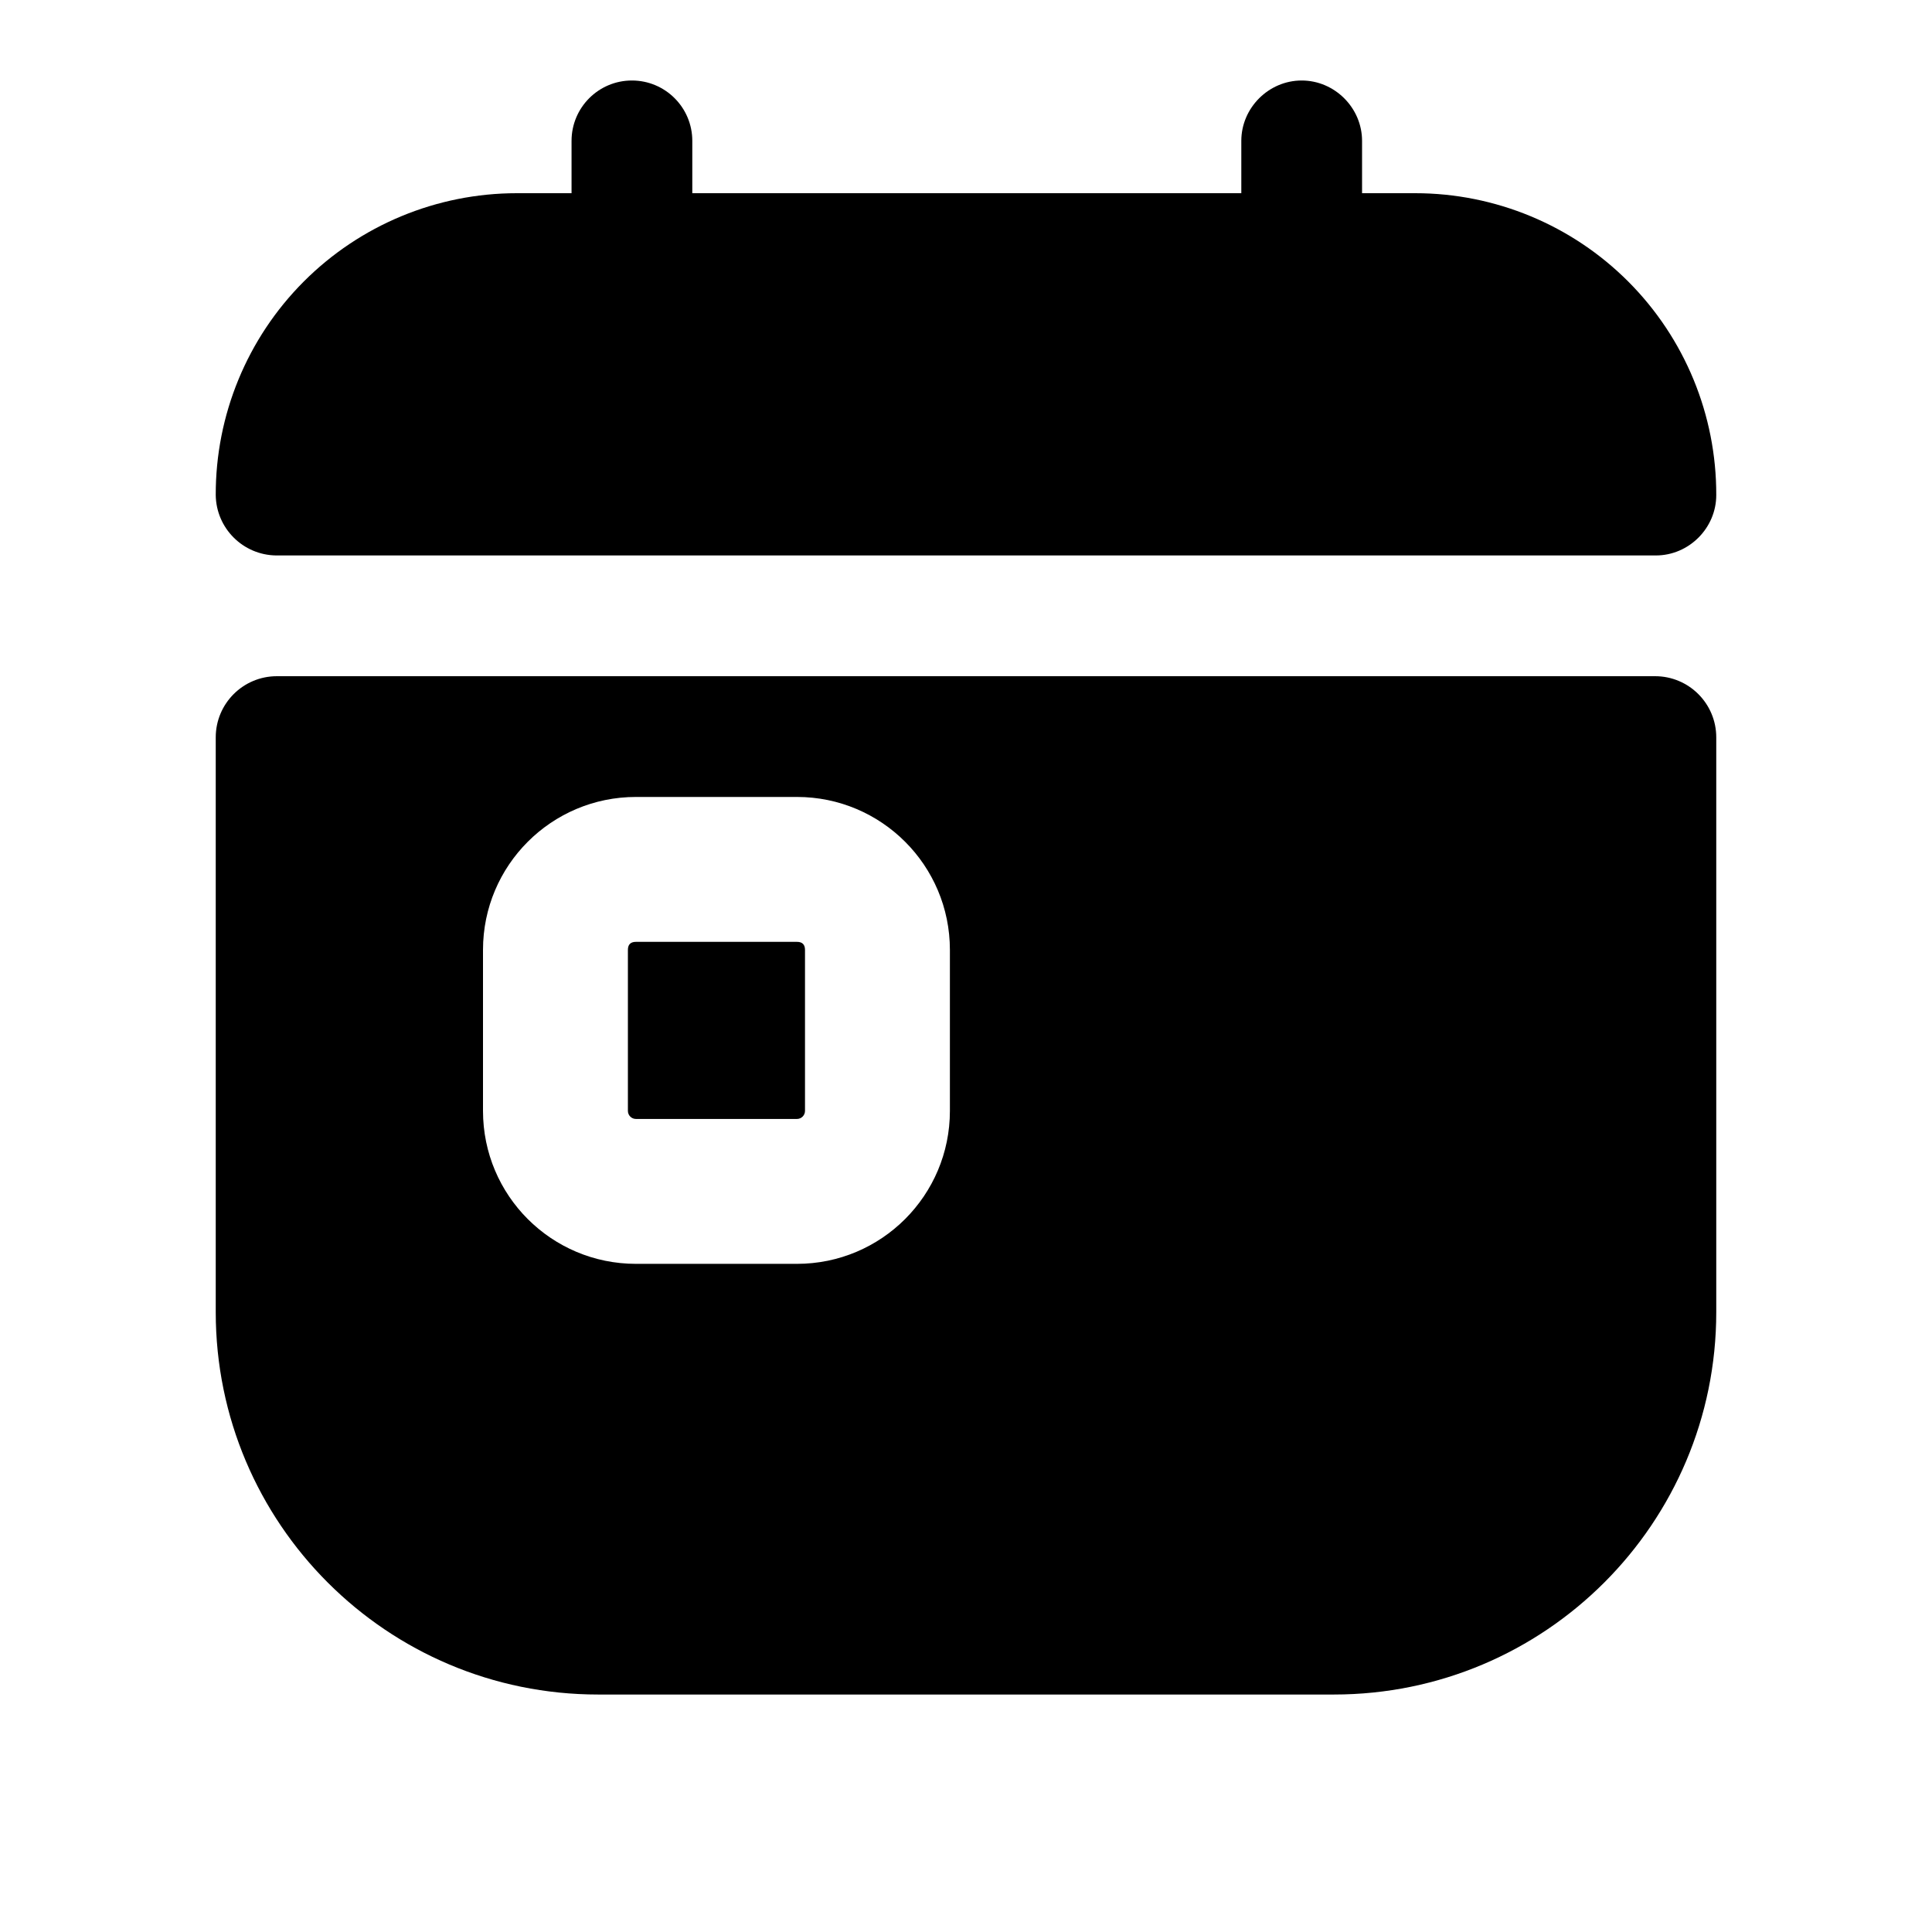
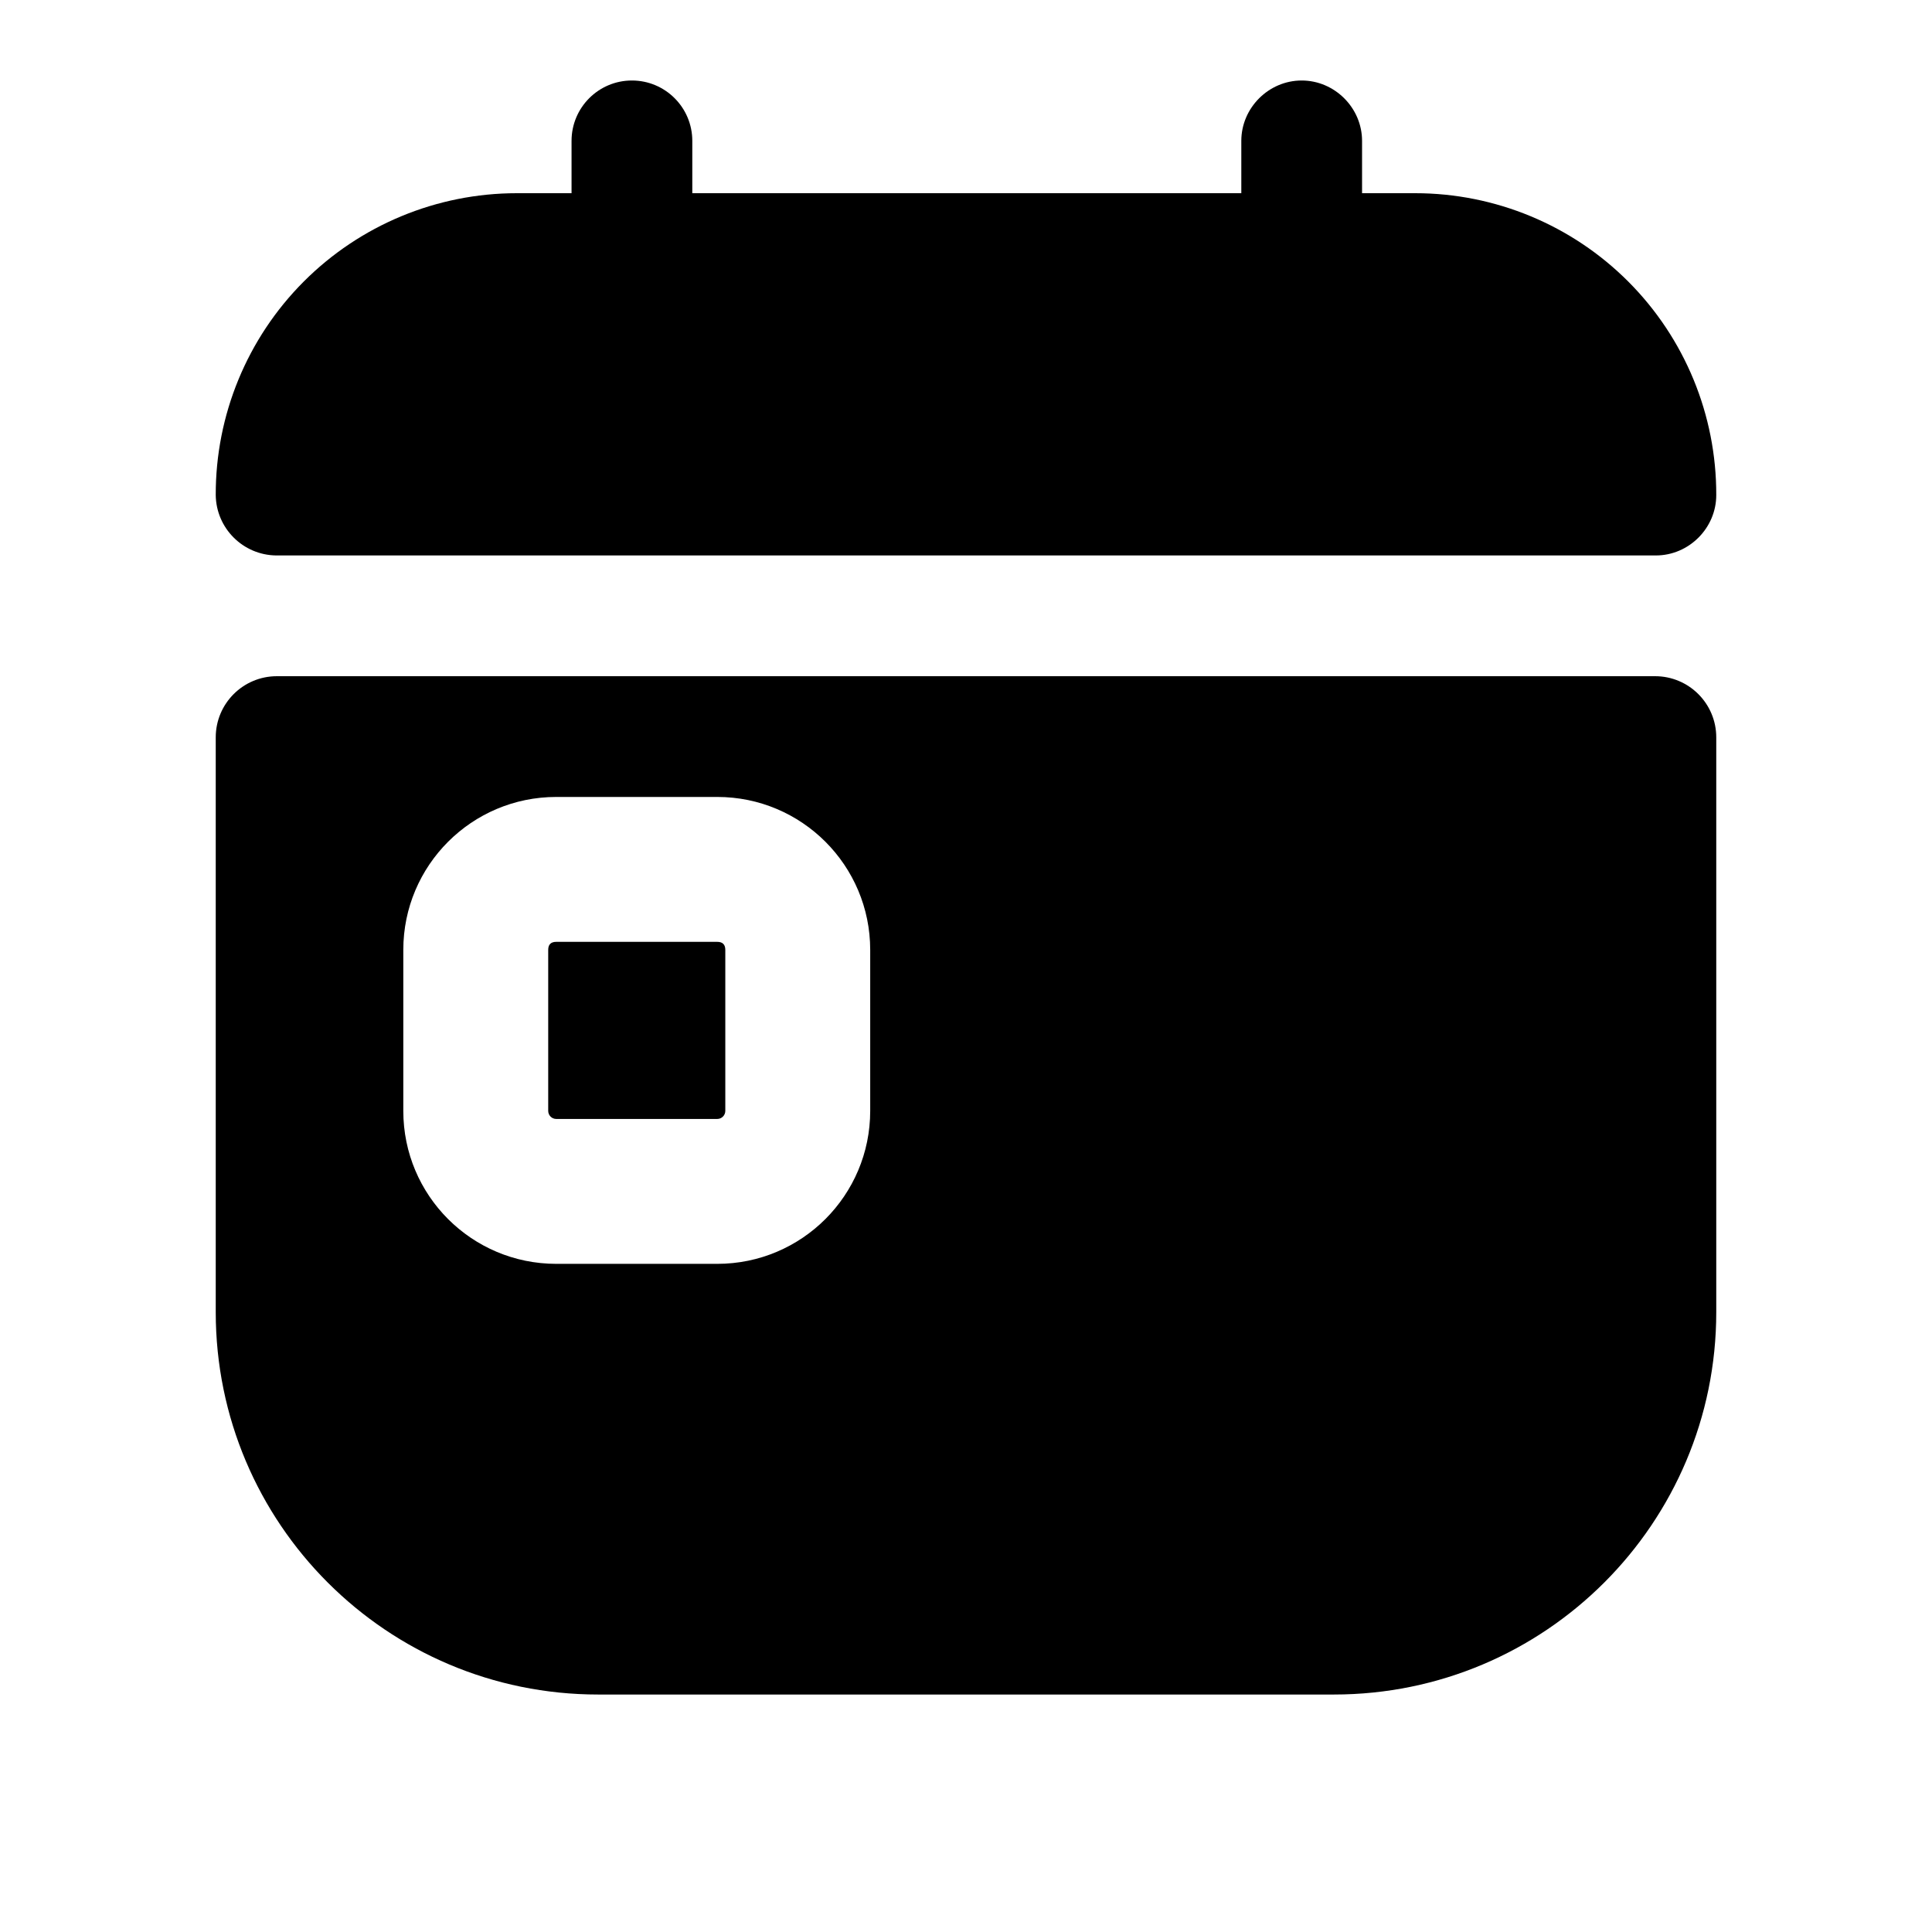
<svg xmlns="http://www.w3.org/2000/svg" viewBox="0 0 24 24" width="24" height="24">
-   <path d="M9.9 11.7Q10 11.7 10 11.8L10 13.8A.1 .1 0 0 1 9.9 13.9L7.9 13.9A.1 .1 0 0 1 7.8 13.8L7.8 11.8Q7.8 11.7 7.9 11.7Z" />
-   <path fill-rule="evenodd" d="M20.56 8.4c.42 0 .76.34.76.76v7.14a4.75 4.75 0 0 1-4.75 4.75H7.43a4.75 4.75 0 0 1-4.75-4.75V9.16c0-.42.34-.76.76-.76zM7.9 9.9A1.9 1.9 0 0 0 6 11.8L6 13.8C6 14.85 6.85 15.7 7.9 15.7L9.9 15.7A1.9 1.9 0 0 0 11.8 13.8L11.8 11.8A1.9 1.9 0 0 0 9.9 9.9Z" clip-rule="evenodd" />
+   <path d="M8.91 11.7q.1 0 .1.1v2a.1.1 0 0 1-.1.1h-2a.1.1 0 0 1-.1-.1v-2q0-.1.1-.1z" />
+   <path fill-rule="evenodd" d="M20.56 8.4c.42 0 .76.34.76.76v7.14a4.75 4.75 0 0 1-4.75 4.75H7.43a4.75 4.75 0 0 1-4.75-4.75V9.16c0-.42.34-.76.76-.76zM6.91 9.9a1.9 1.9 0 0 0-1.9 1.9v2c0 1.05.85 1.9 1.9 1.9h2a1.9 1.9 0 0 0 1.9-1.9v-2a1.9 1.9 0 0 0-1.9-1.9z" clip-rule="evenodd" />
  <path d="M16.17 1c.41 0 .75.34.75.75v.65h.66a3.74 3.74 0 0 1 3.74 3.75c0 .41-.34.75-.75.75H3.43a.76.76 0 0 1-.75-.75A3.74 3.74 0 0 1 6.42 2.4h.68v-.65a.75.75 0 0 1 1.5 0v.65h6.82v-.65c0-.41.34-.75.75-.75" />
</svg>
